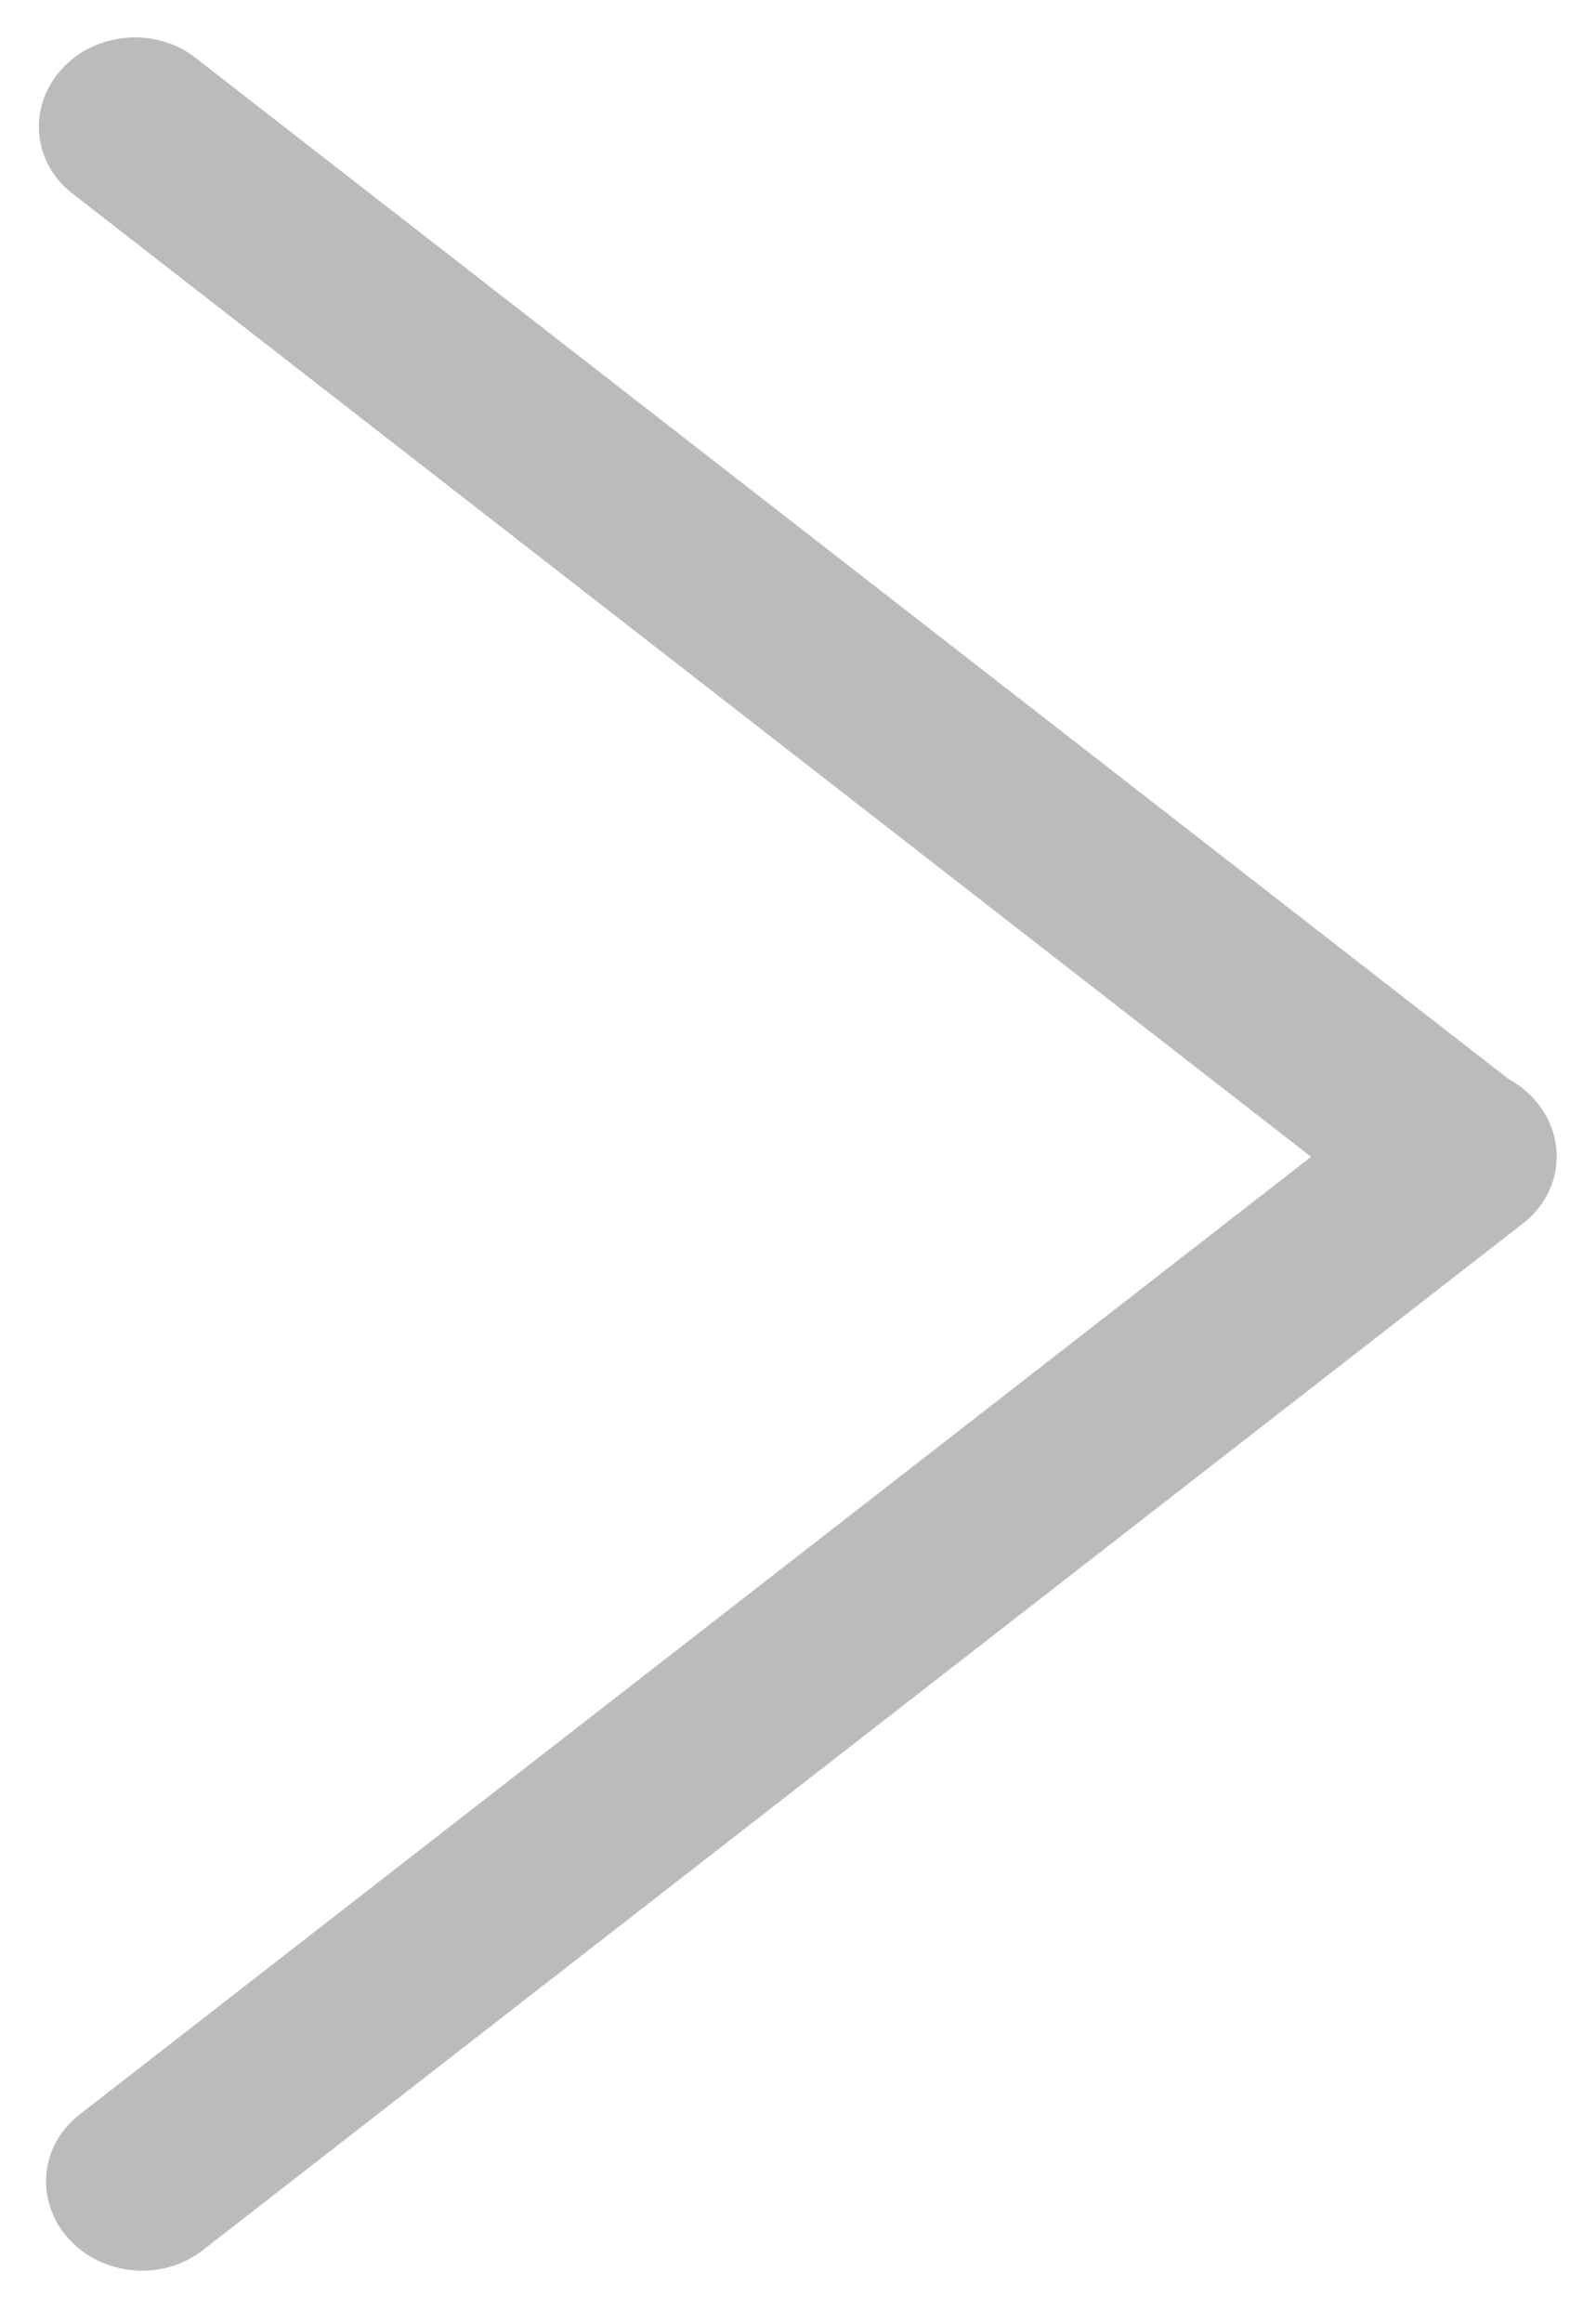
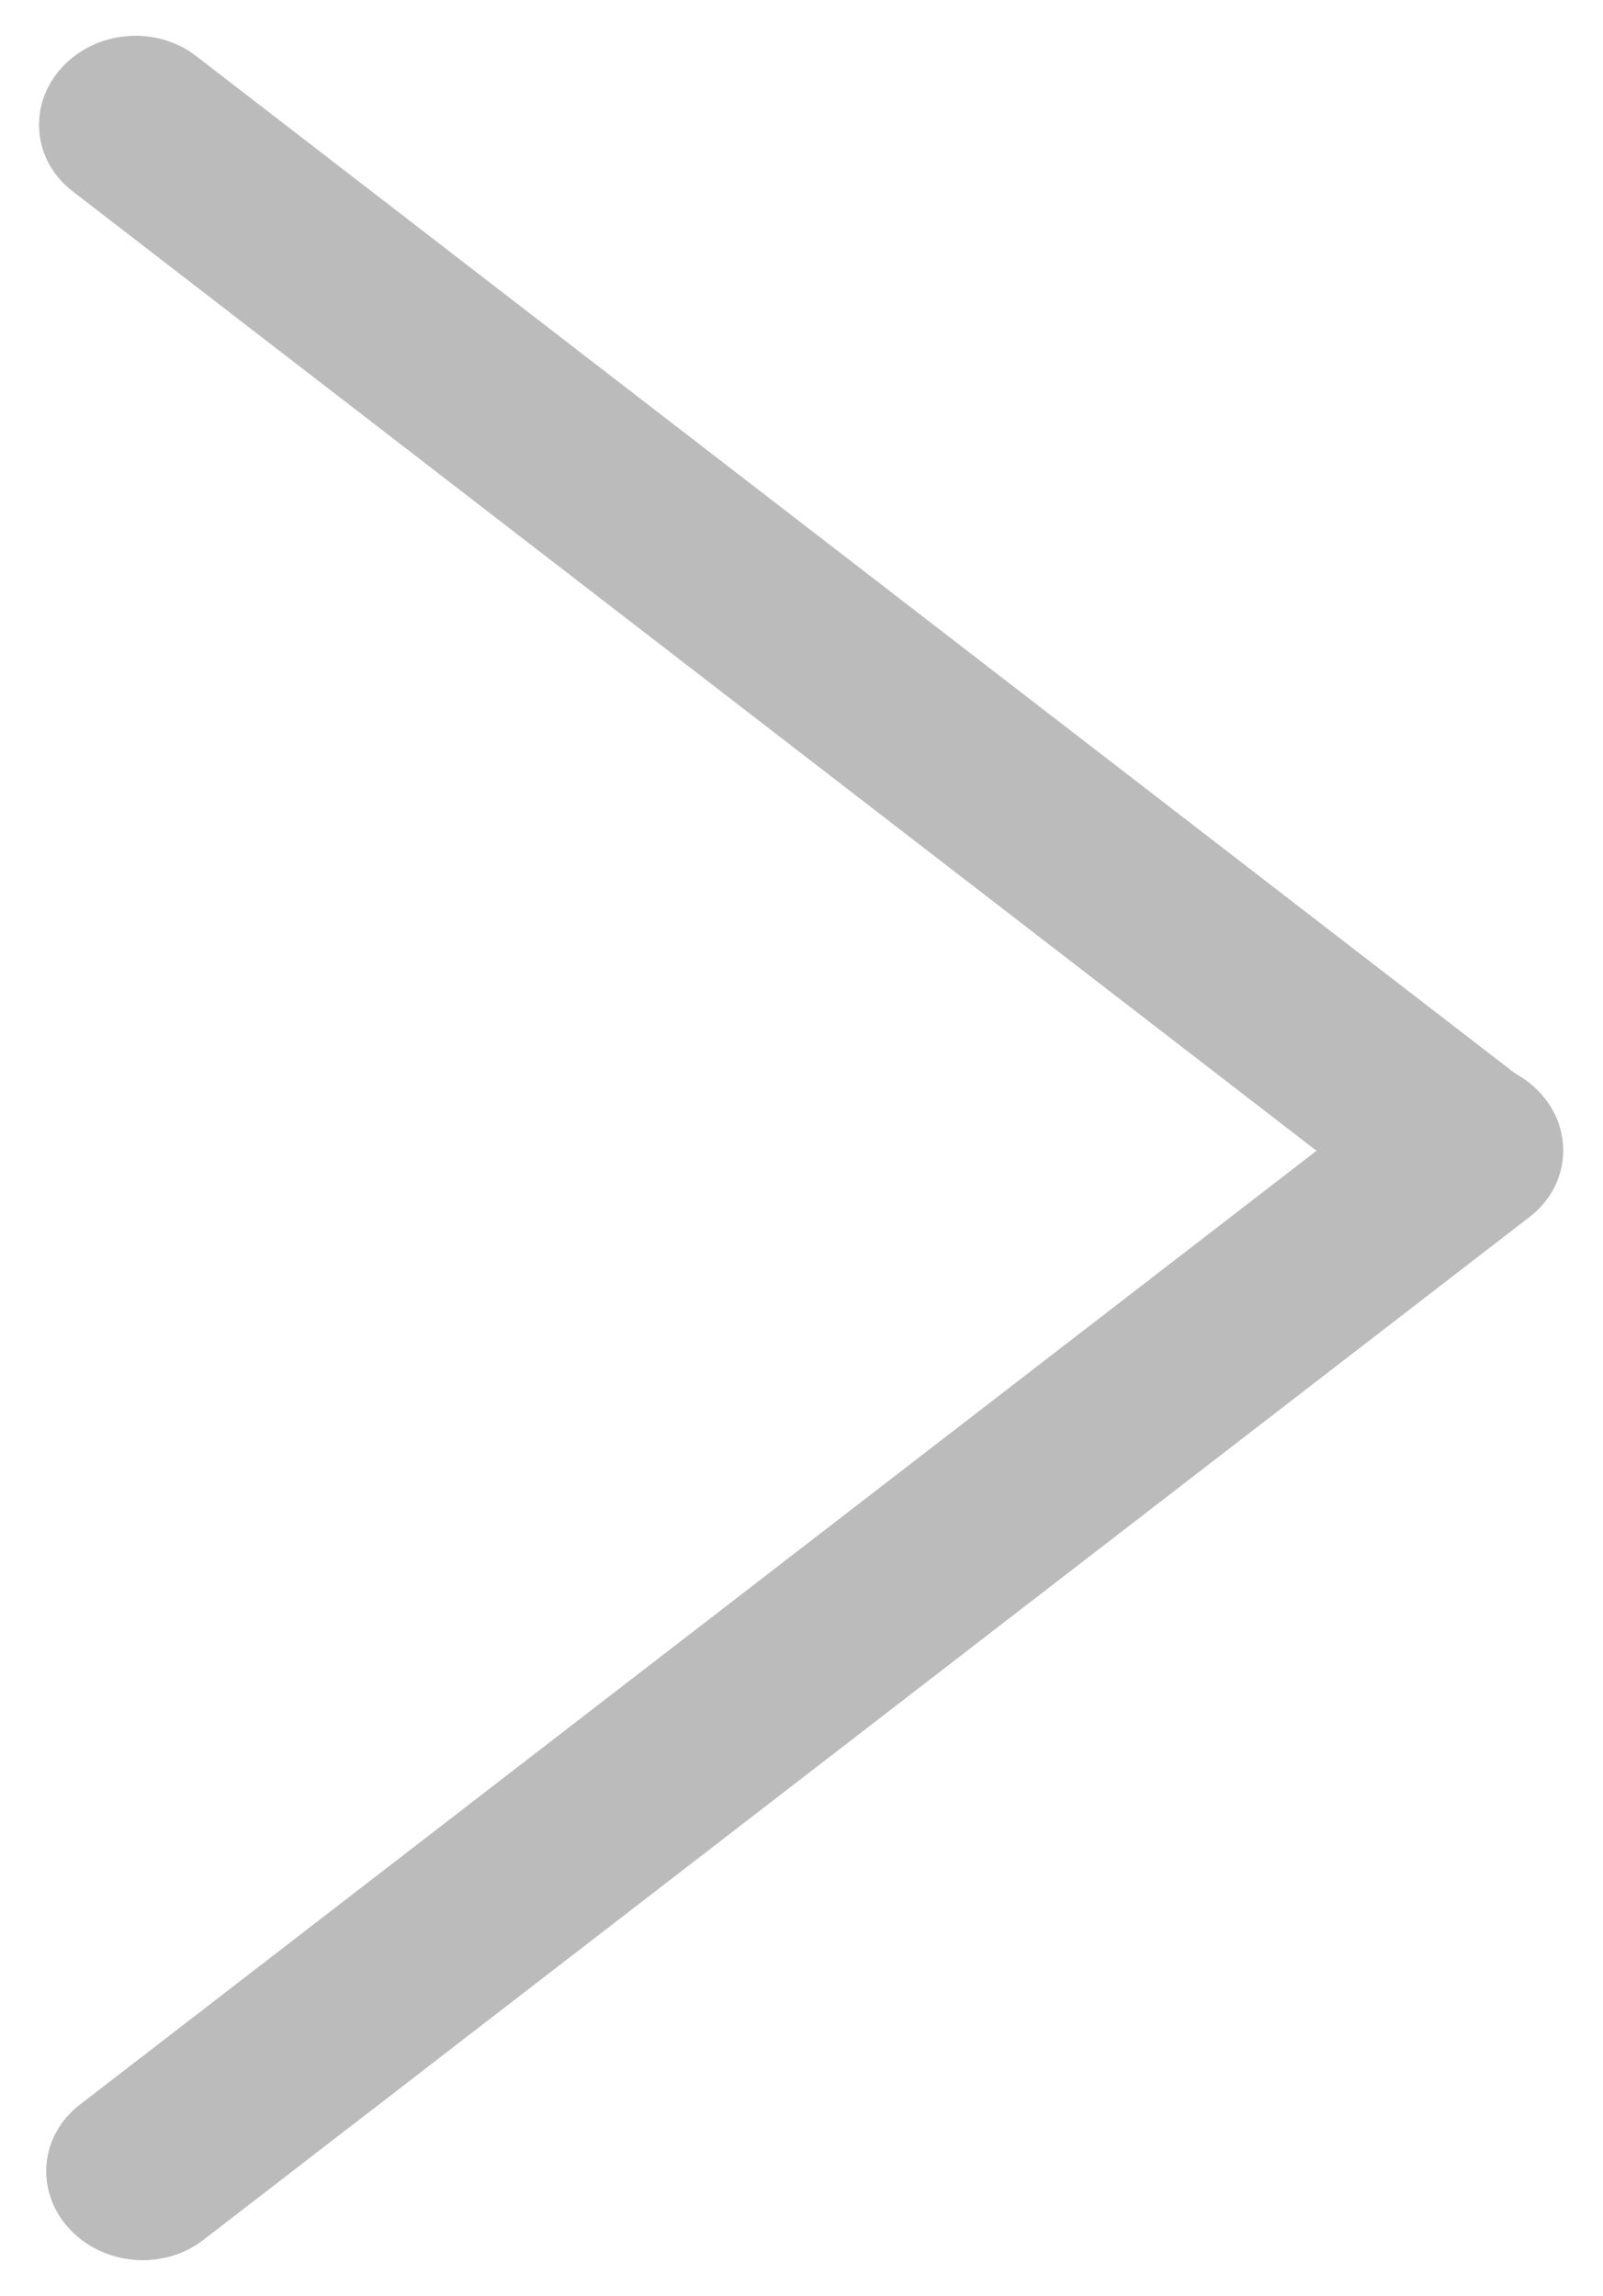
- <svg xmlns="http://www.w3.org/2000/svg" width="90" height="131" viewBox="0 0 90 131" fill="none">
-   <rect width="104.705" height="10.333" rx="5.167" transform="matrix(-0.789449 -0.613816 -0.671235 0.741244 89.5957 64.3486)" fill="#BBBBBB" />
-   <rect width="104.705" height="10.333" rx="5.167" transform="matrix(0.789449 -0.613816 -0.671235 -0.741244 7.34033 130.079)" fill="#BBBBBB" />
+ <svg xmlns="http://www.w3.org/2000/svg" width="30" height="43" viewBox="0 0 30 43" fill="none">
+   <rect width="34.801" height="3.43" rx="1.715" transform="matrix(-0.791738 -0.61086 -0.674079 0.738659 29.8652 21.2585)" fill="#BBBBBB" />
+   <rect width="34.801" height="3.43" rx="1.715" transform="matrix(0.791738 -0.61086 -0.674079 -0.738659 2.44678 43)" fill="#BBBBBB" />
</svg>
